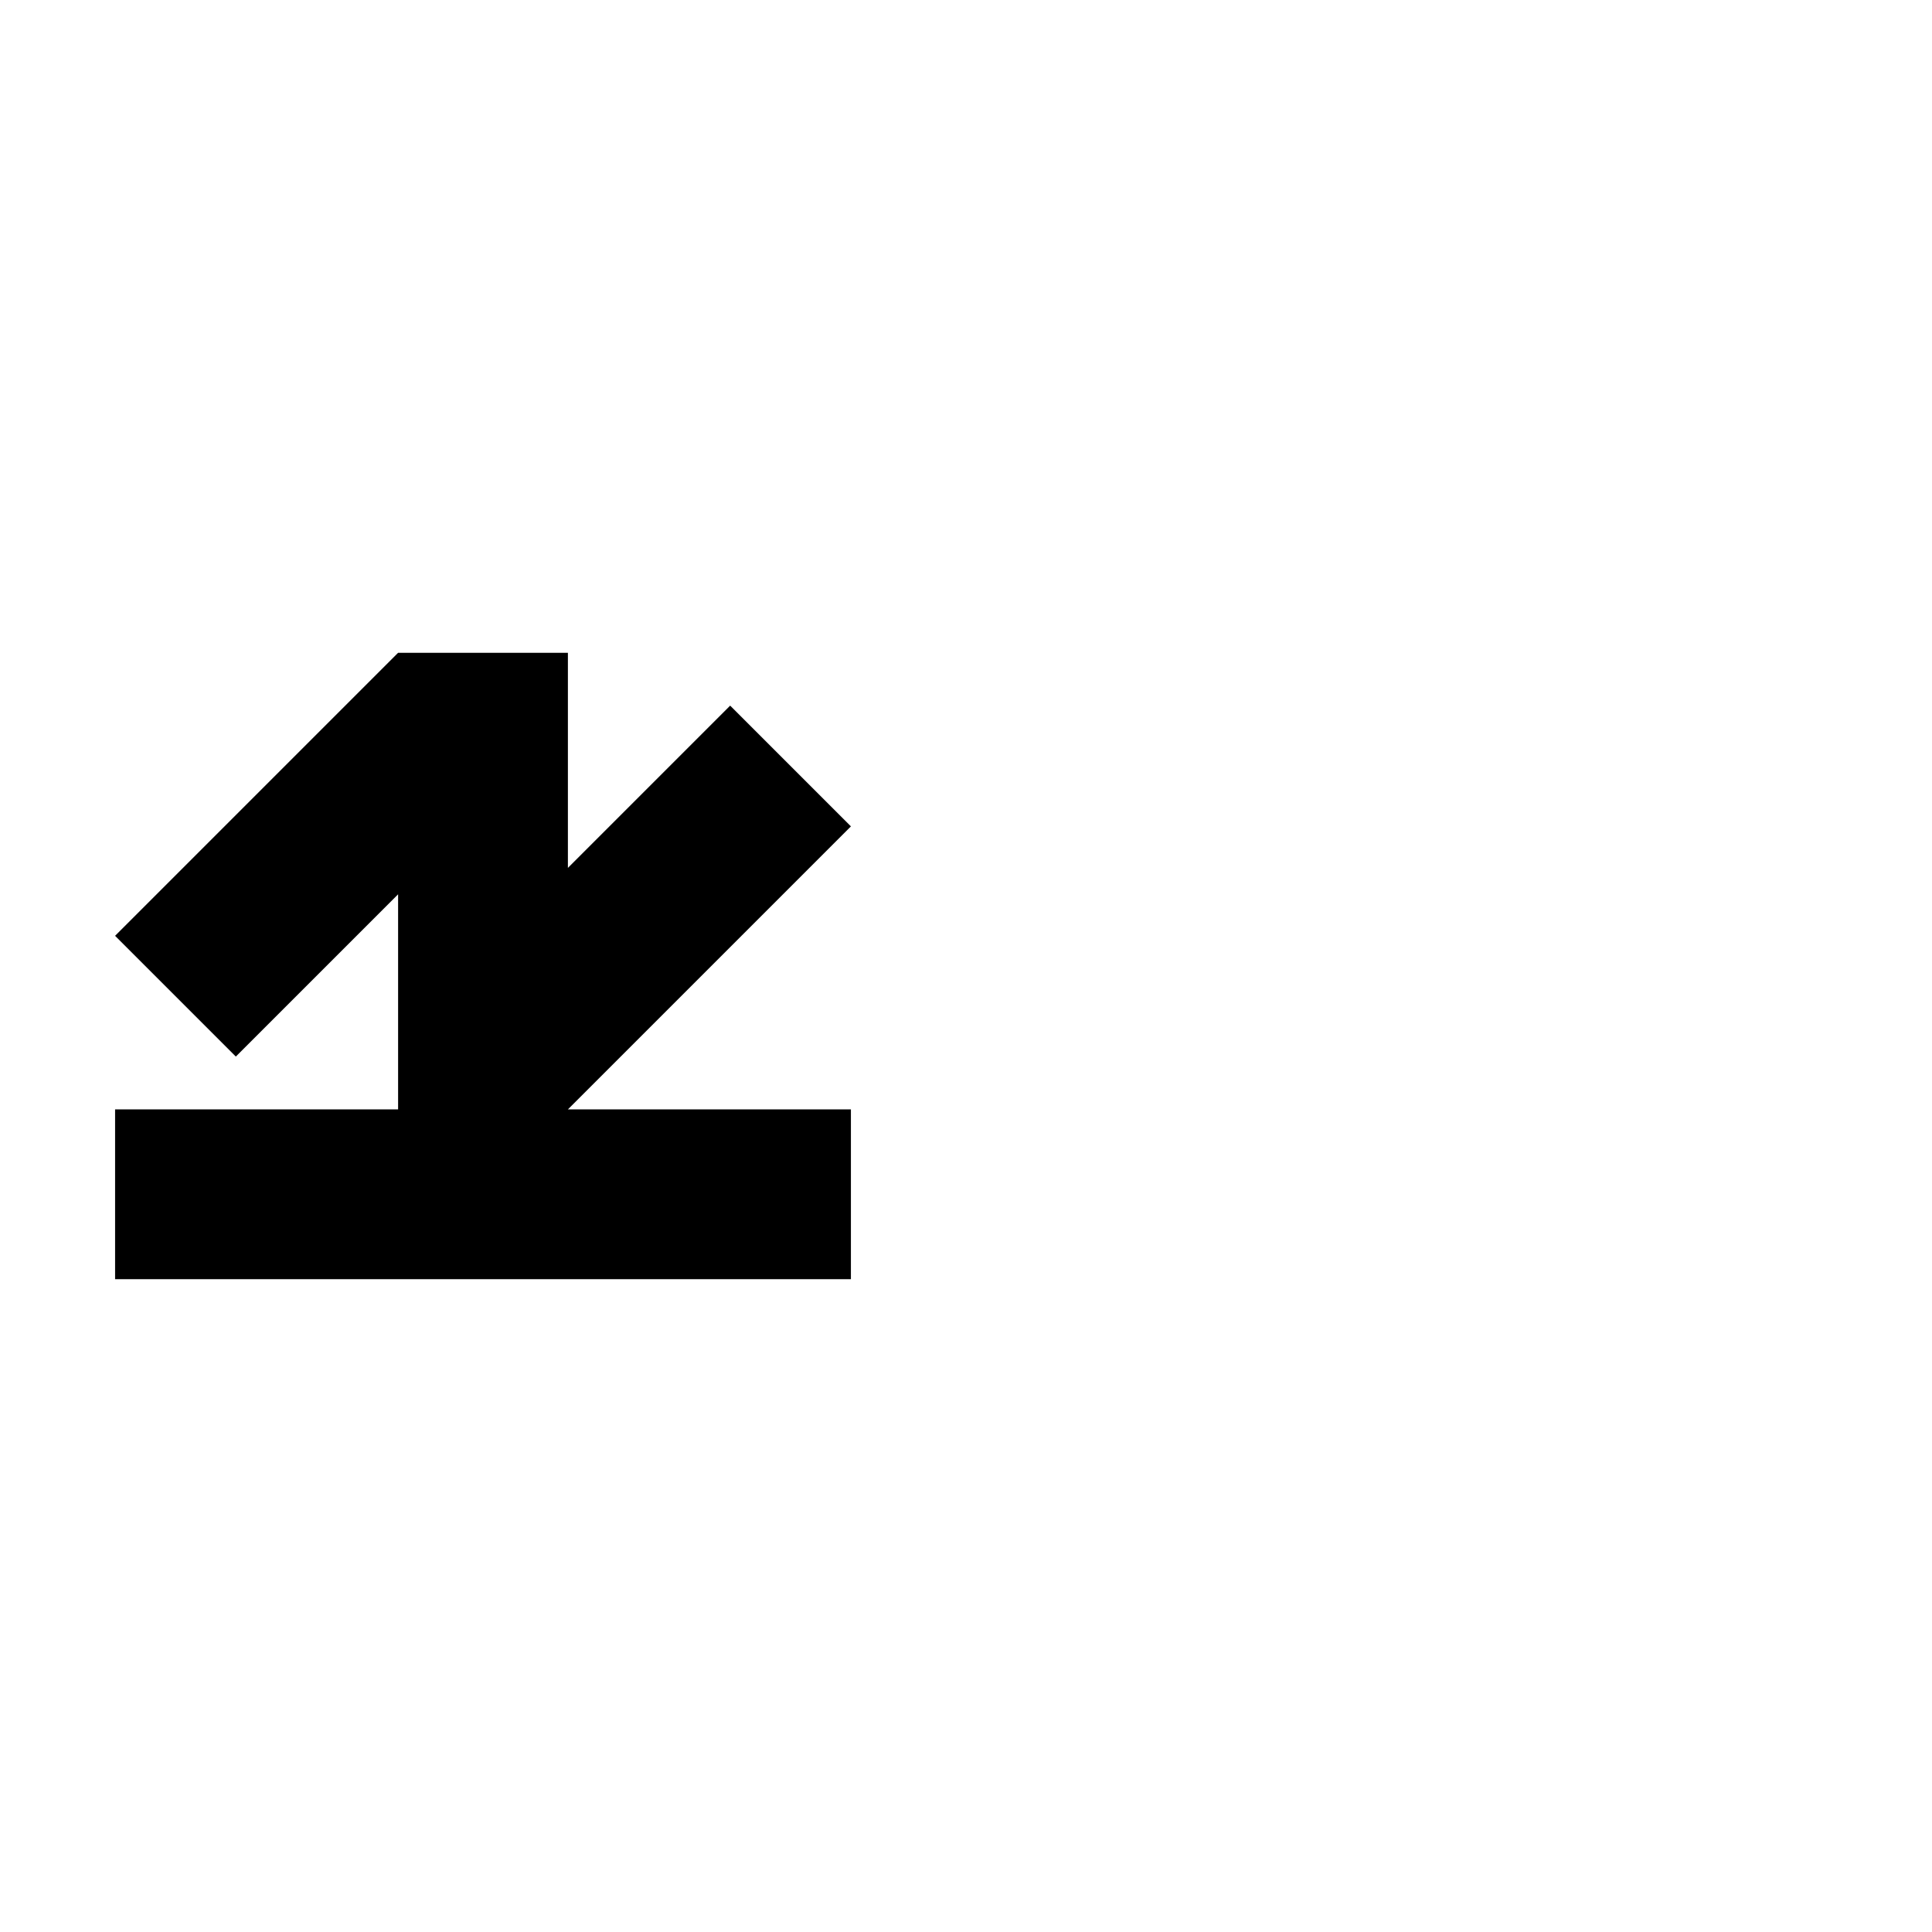
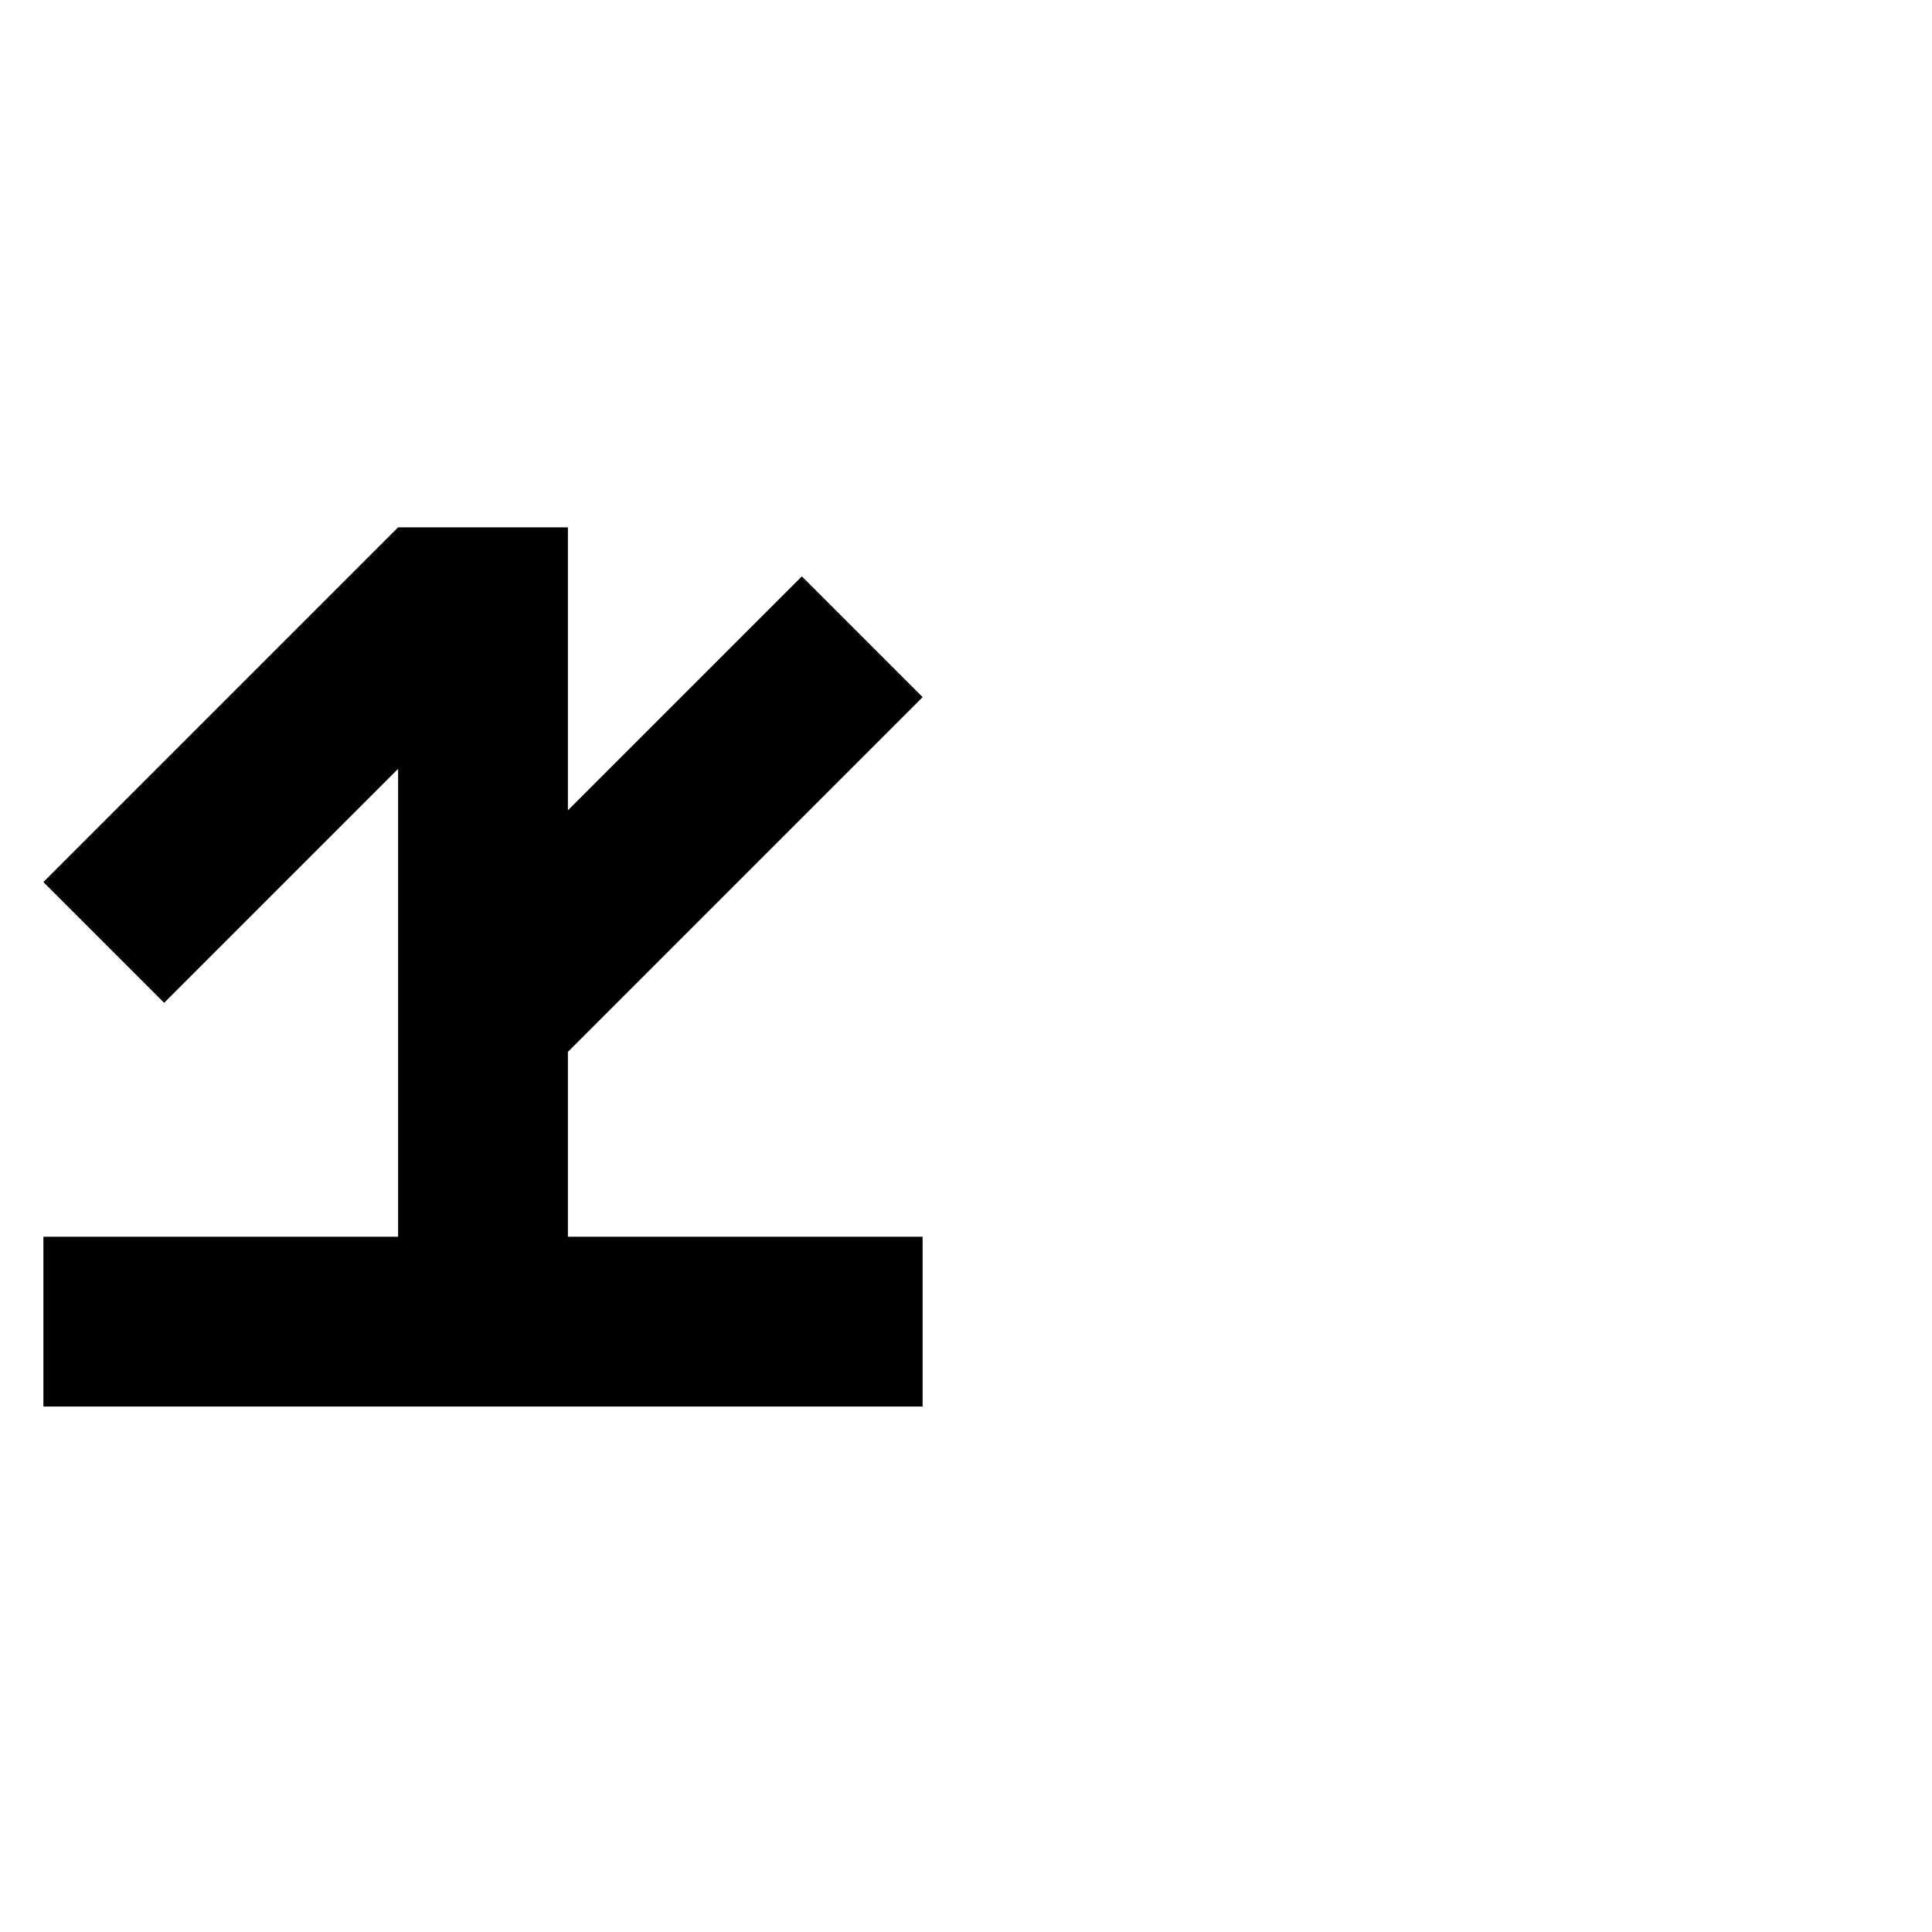
<svg xmlns="http://www.w3.org/2000/svg" width="2048" height="2048">
-   <path id="rect1" fill="#000000" stroke="none" d="M 422 692 L 122 992 L 250 1120 L 422 948 L 422 1176 L 122 1176 L 122 1356 L 902 1356 L 902 1176 L 602 1176 L 902 876 L 774 748 L 602 920 L 602 692 L 422 692 Z" />
+   <path id="rect1" fill="#000000" stroke="none" d="M 422 559 L 46 935 L 174 1063 L 422 815 L 422 1311 L 46 1311 L 46 1491 L 978 1491 L 978 1311 L 602 1311 L 602 1115 L 978 739 L 850 611 L 602 859 L 602 559 Z" />
</svg>
